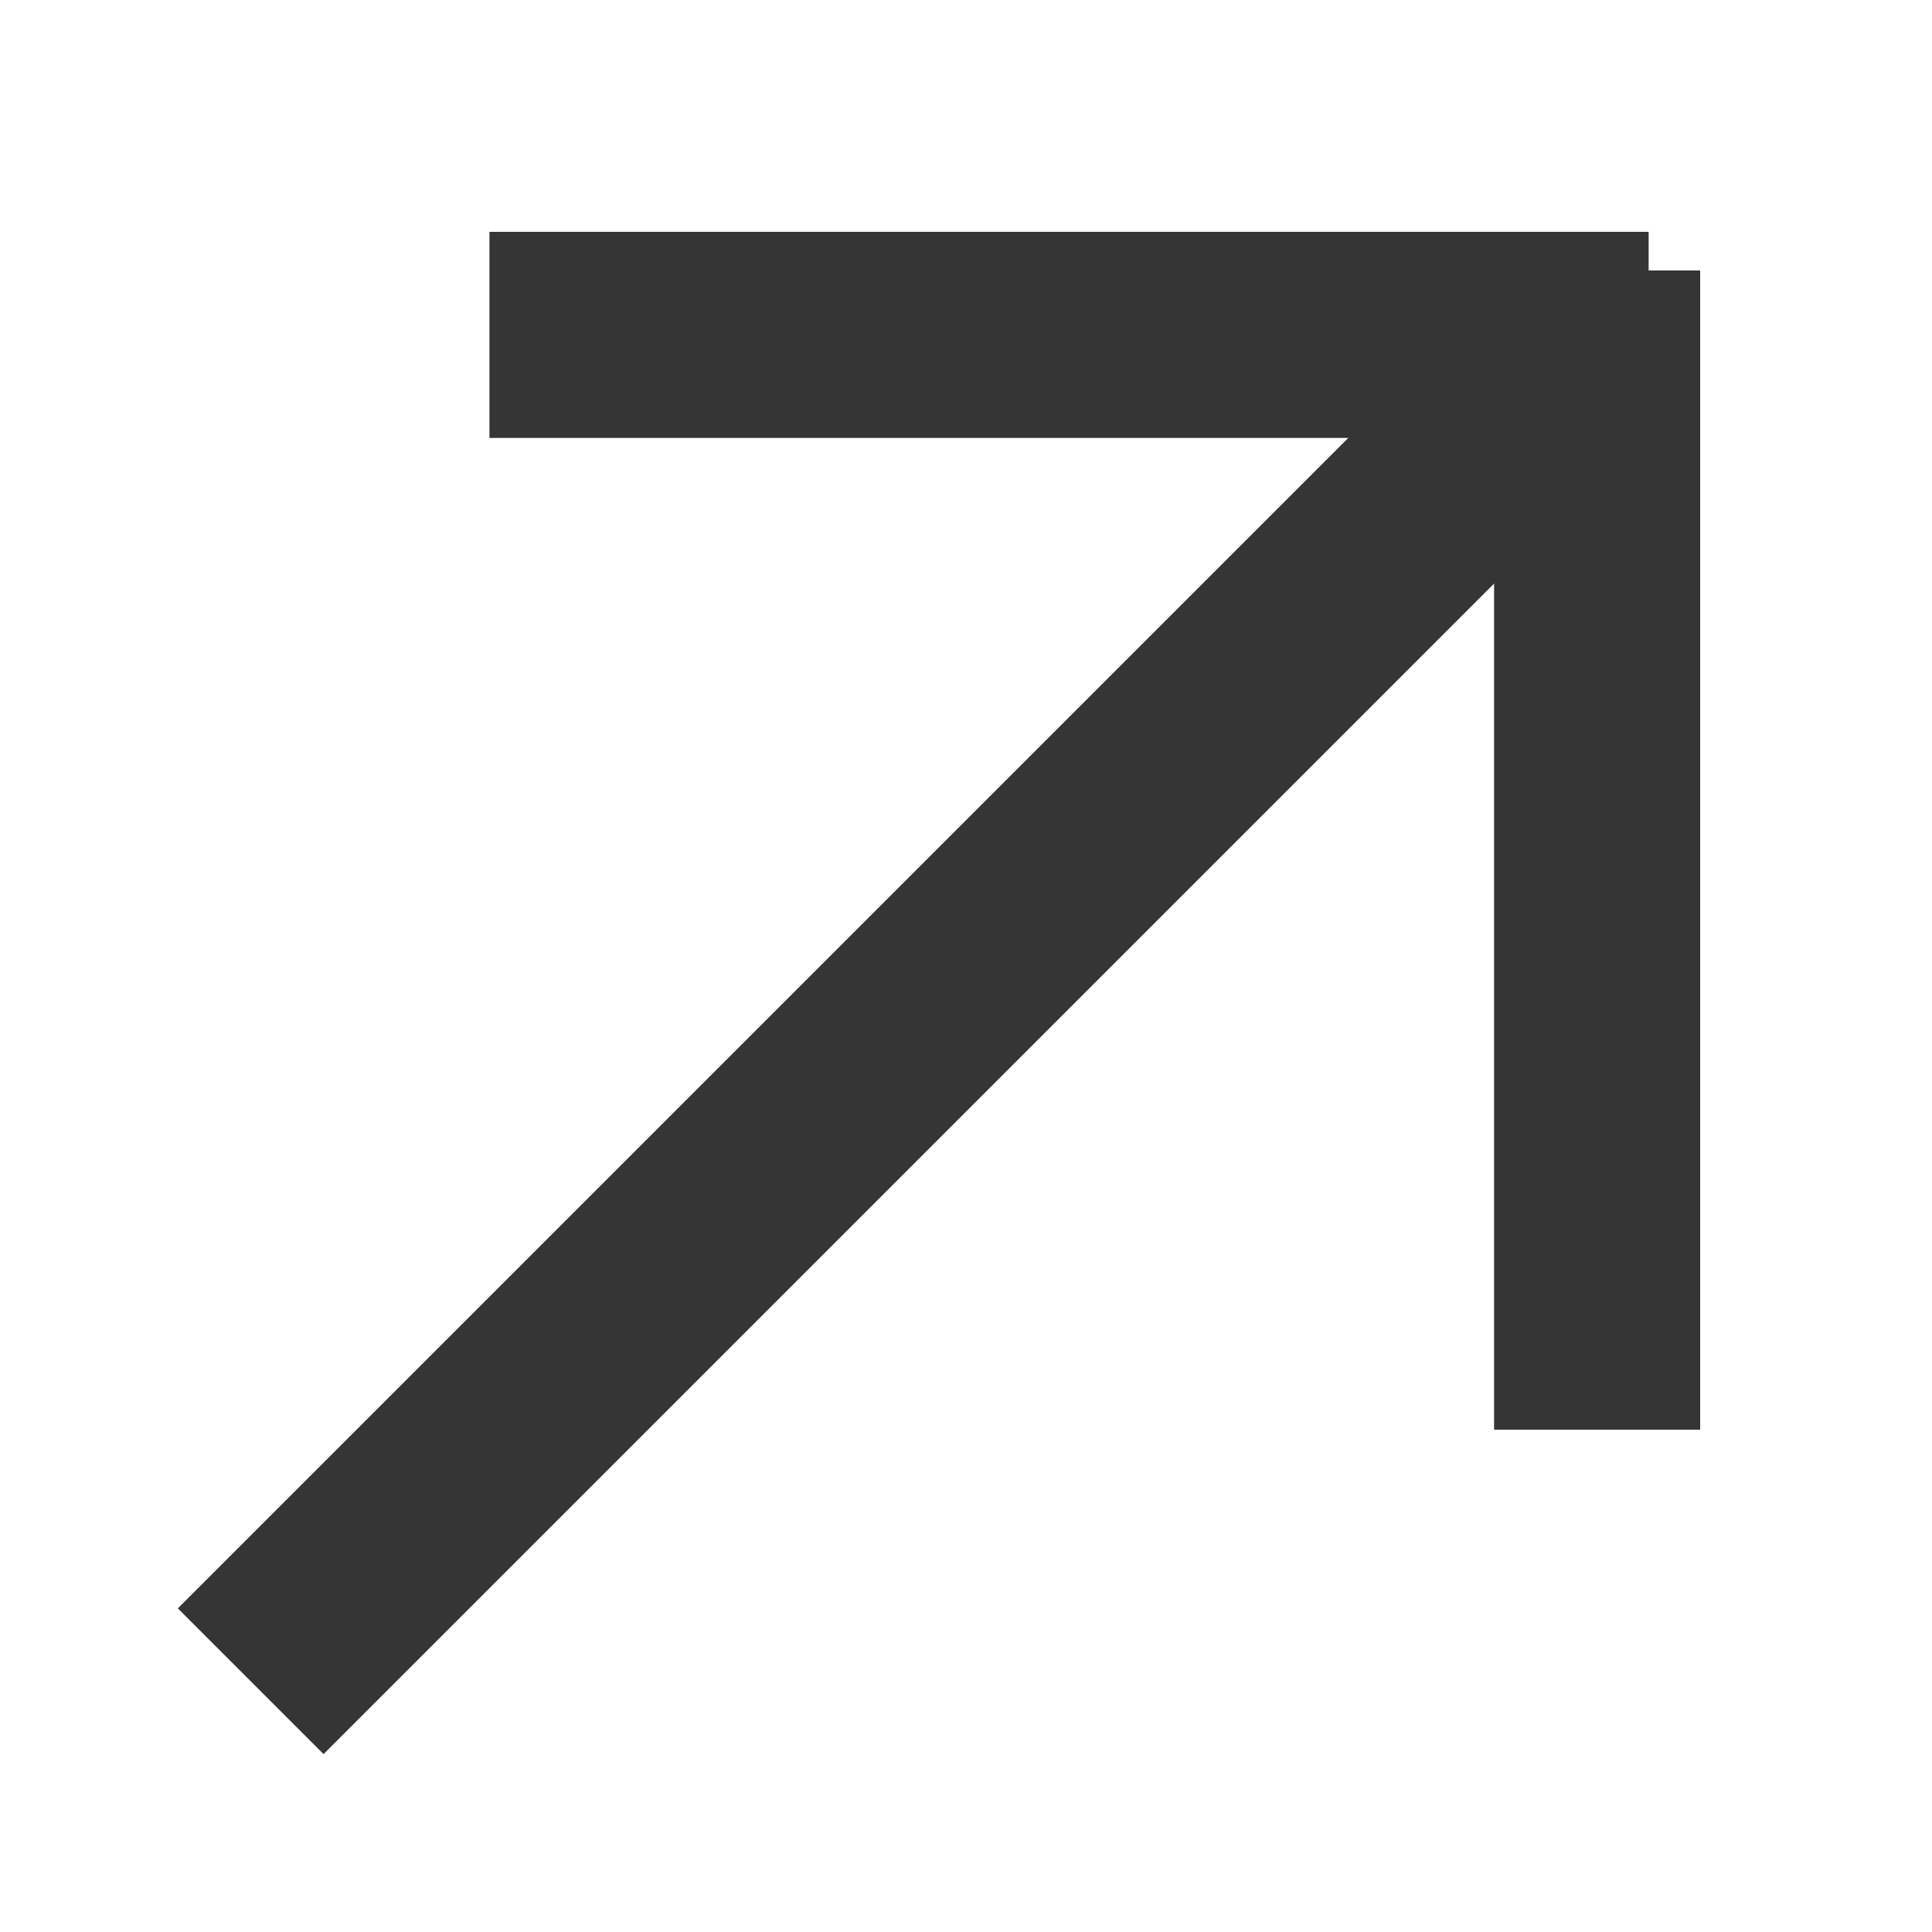
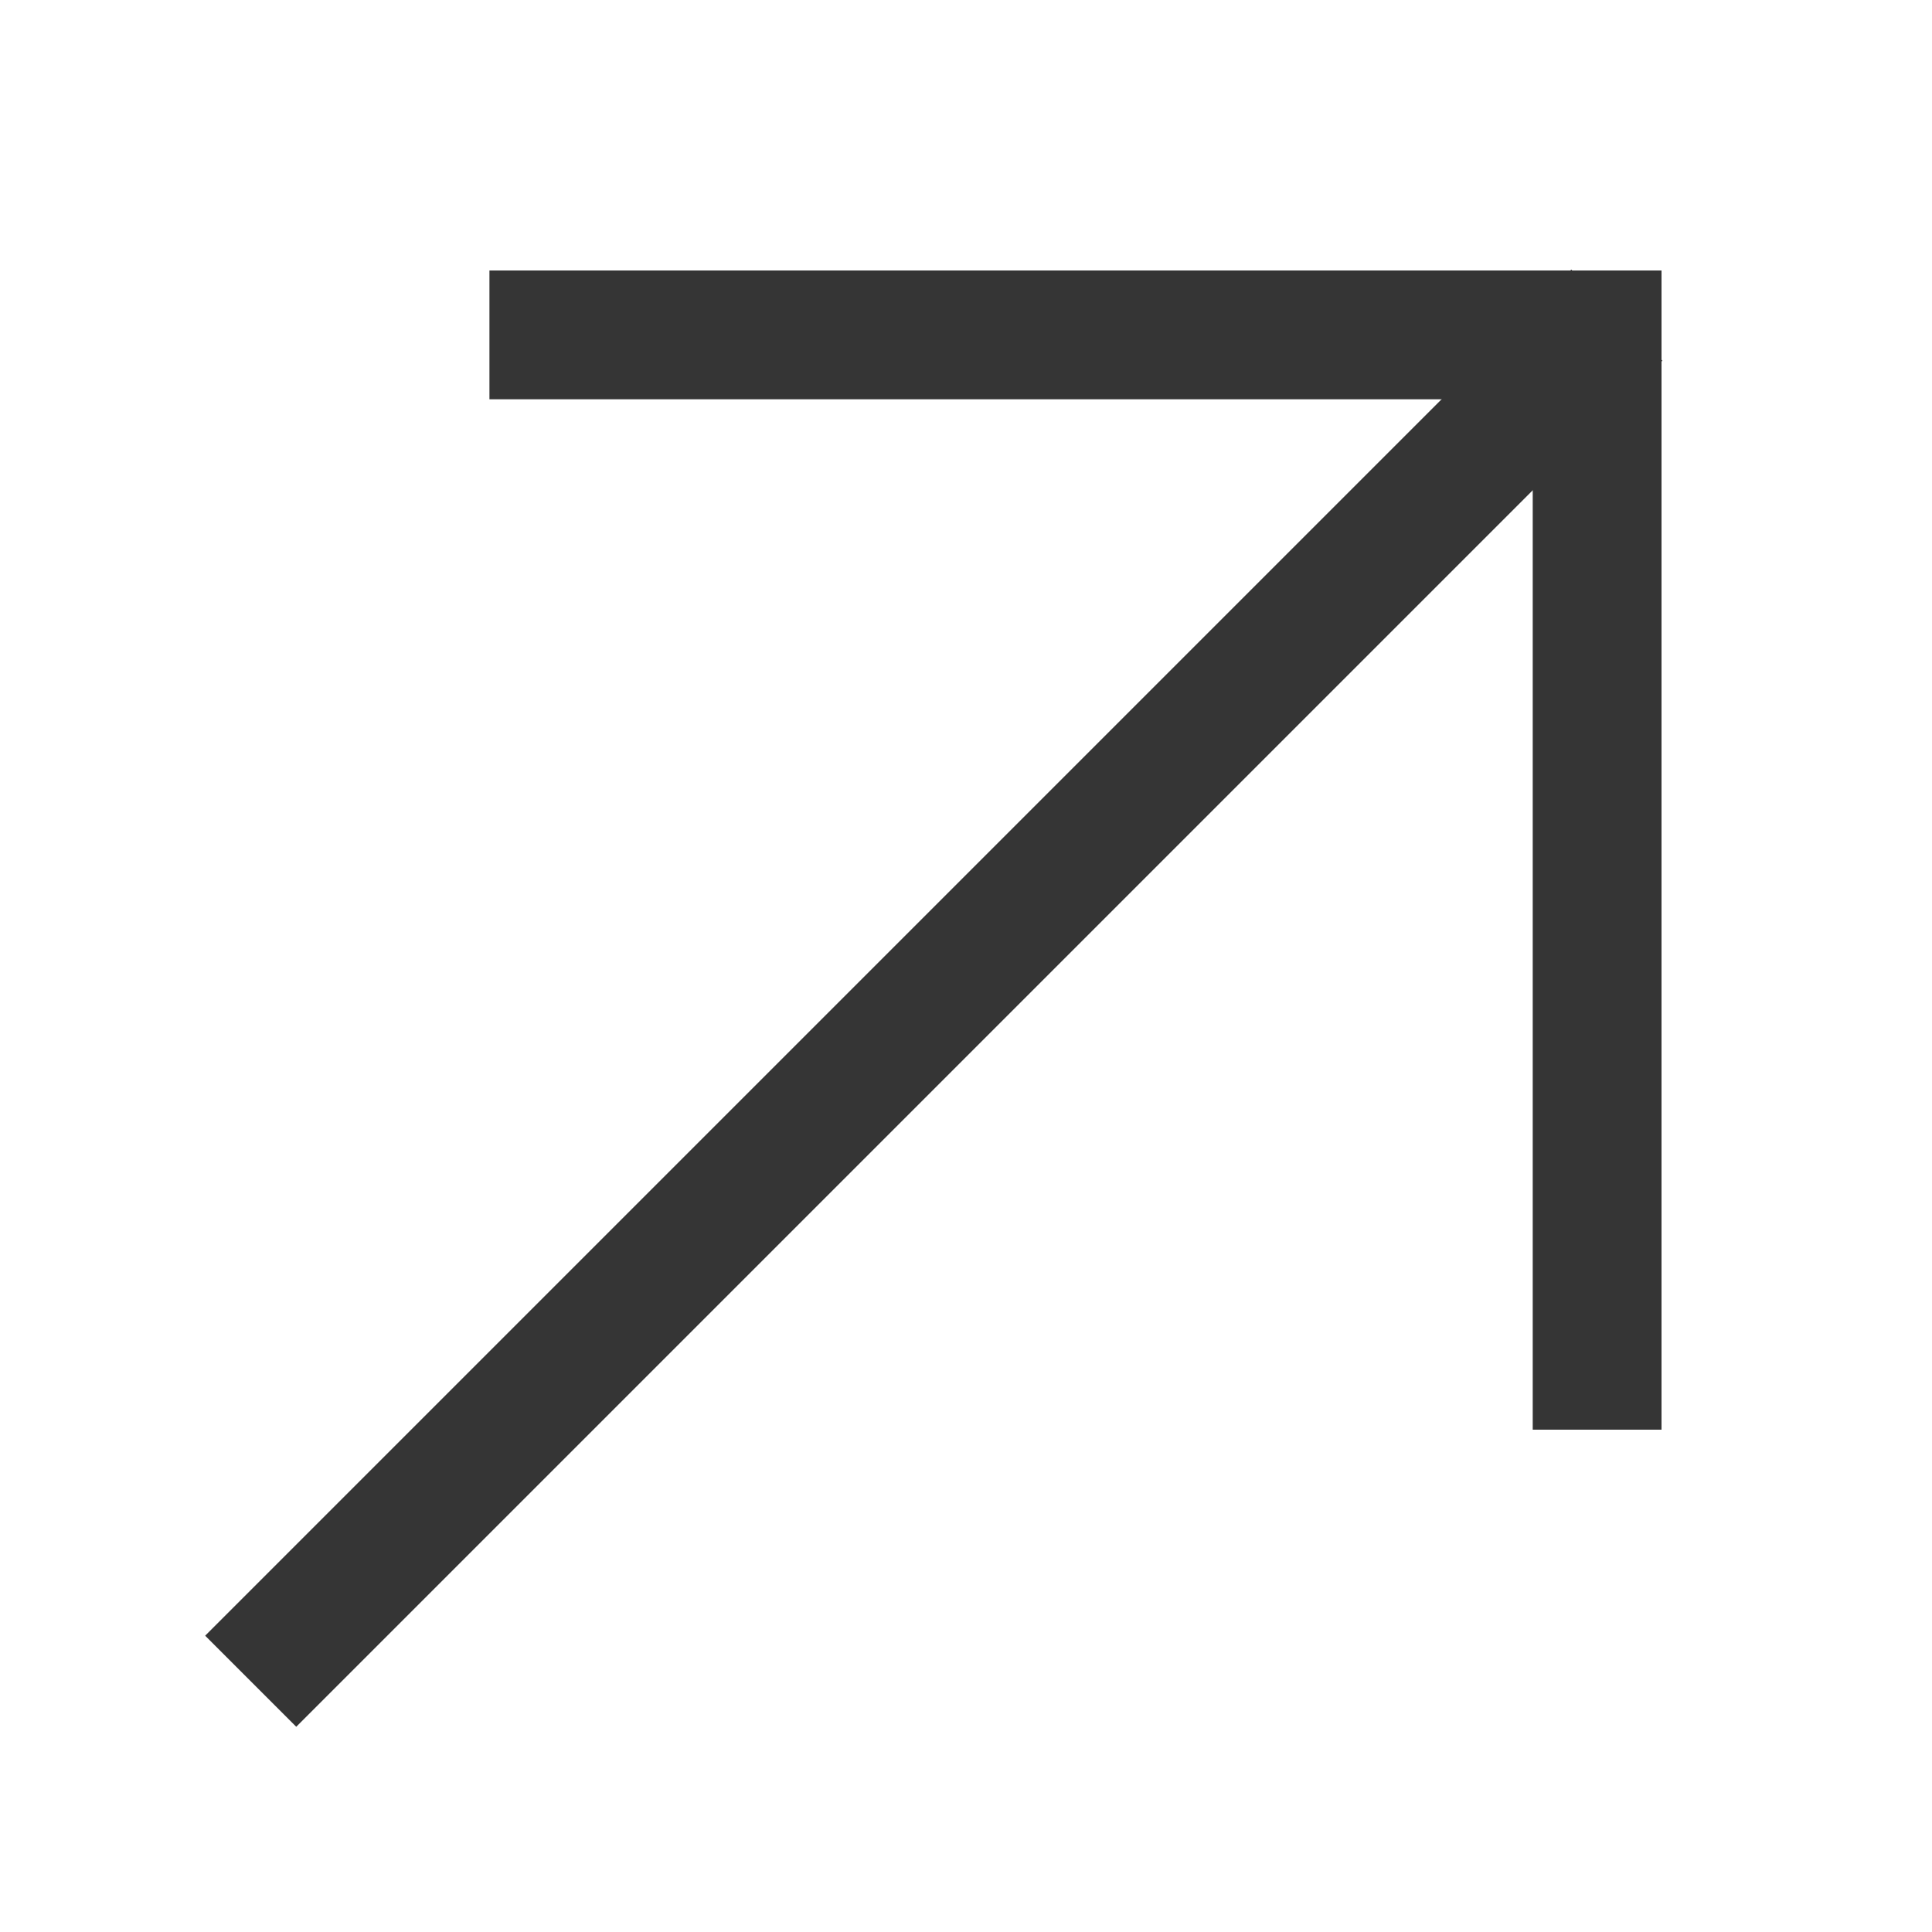
<svg xmlns="http://www.w3.org/2000/svg" width="150" height="150" viewBox="0 0 150 150">
  <style>
    line {
            stroke: #353535;
        }
        @media (prefers-color-scheme: dark) {
            line {stroke: #ddd;}
        }
</style>
-   <line x1="38" y1="26" x2="128" y2="26" stroke-width="16" />
-   <line x1="124" y1="111" x2="124" y2="21" stroke-width="16" />
-   <line x1="19.465" y1="130.53" x2="125.53" y2="24.465" class="line" stroke-width="16" />
+   <line x1="38" y1="26" x2="128" y2="26" stroke-width="10" />
+   <line x1="124" y1="111" x2="124" y2="21" stroke-width="10" />
+   <line x1="19.465" y1="130.53" x2="125.53" y2="24.465" stroke-width="10" />
</svg>
